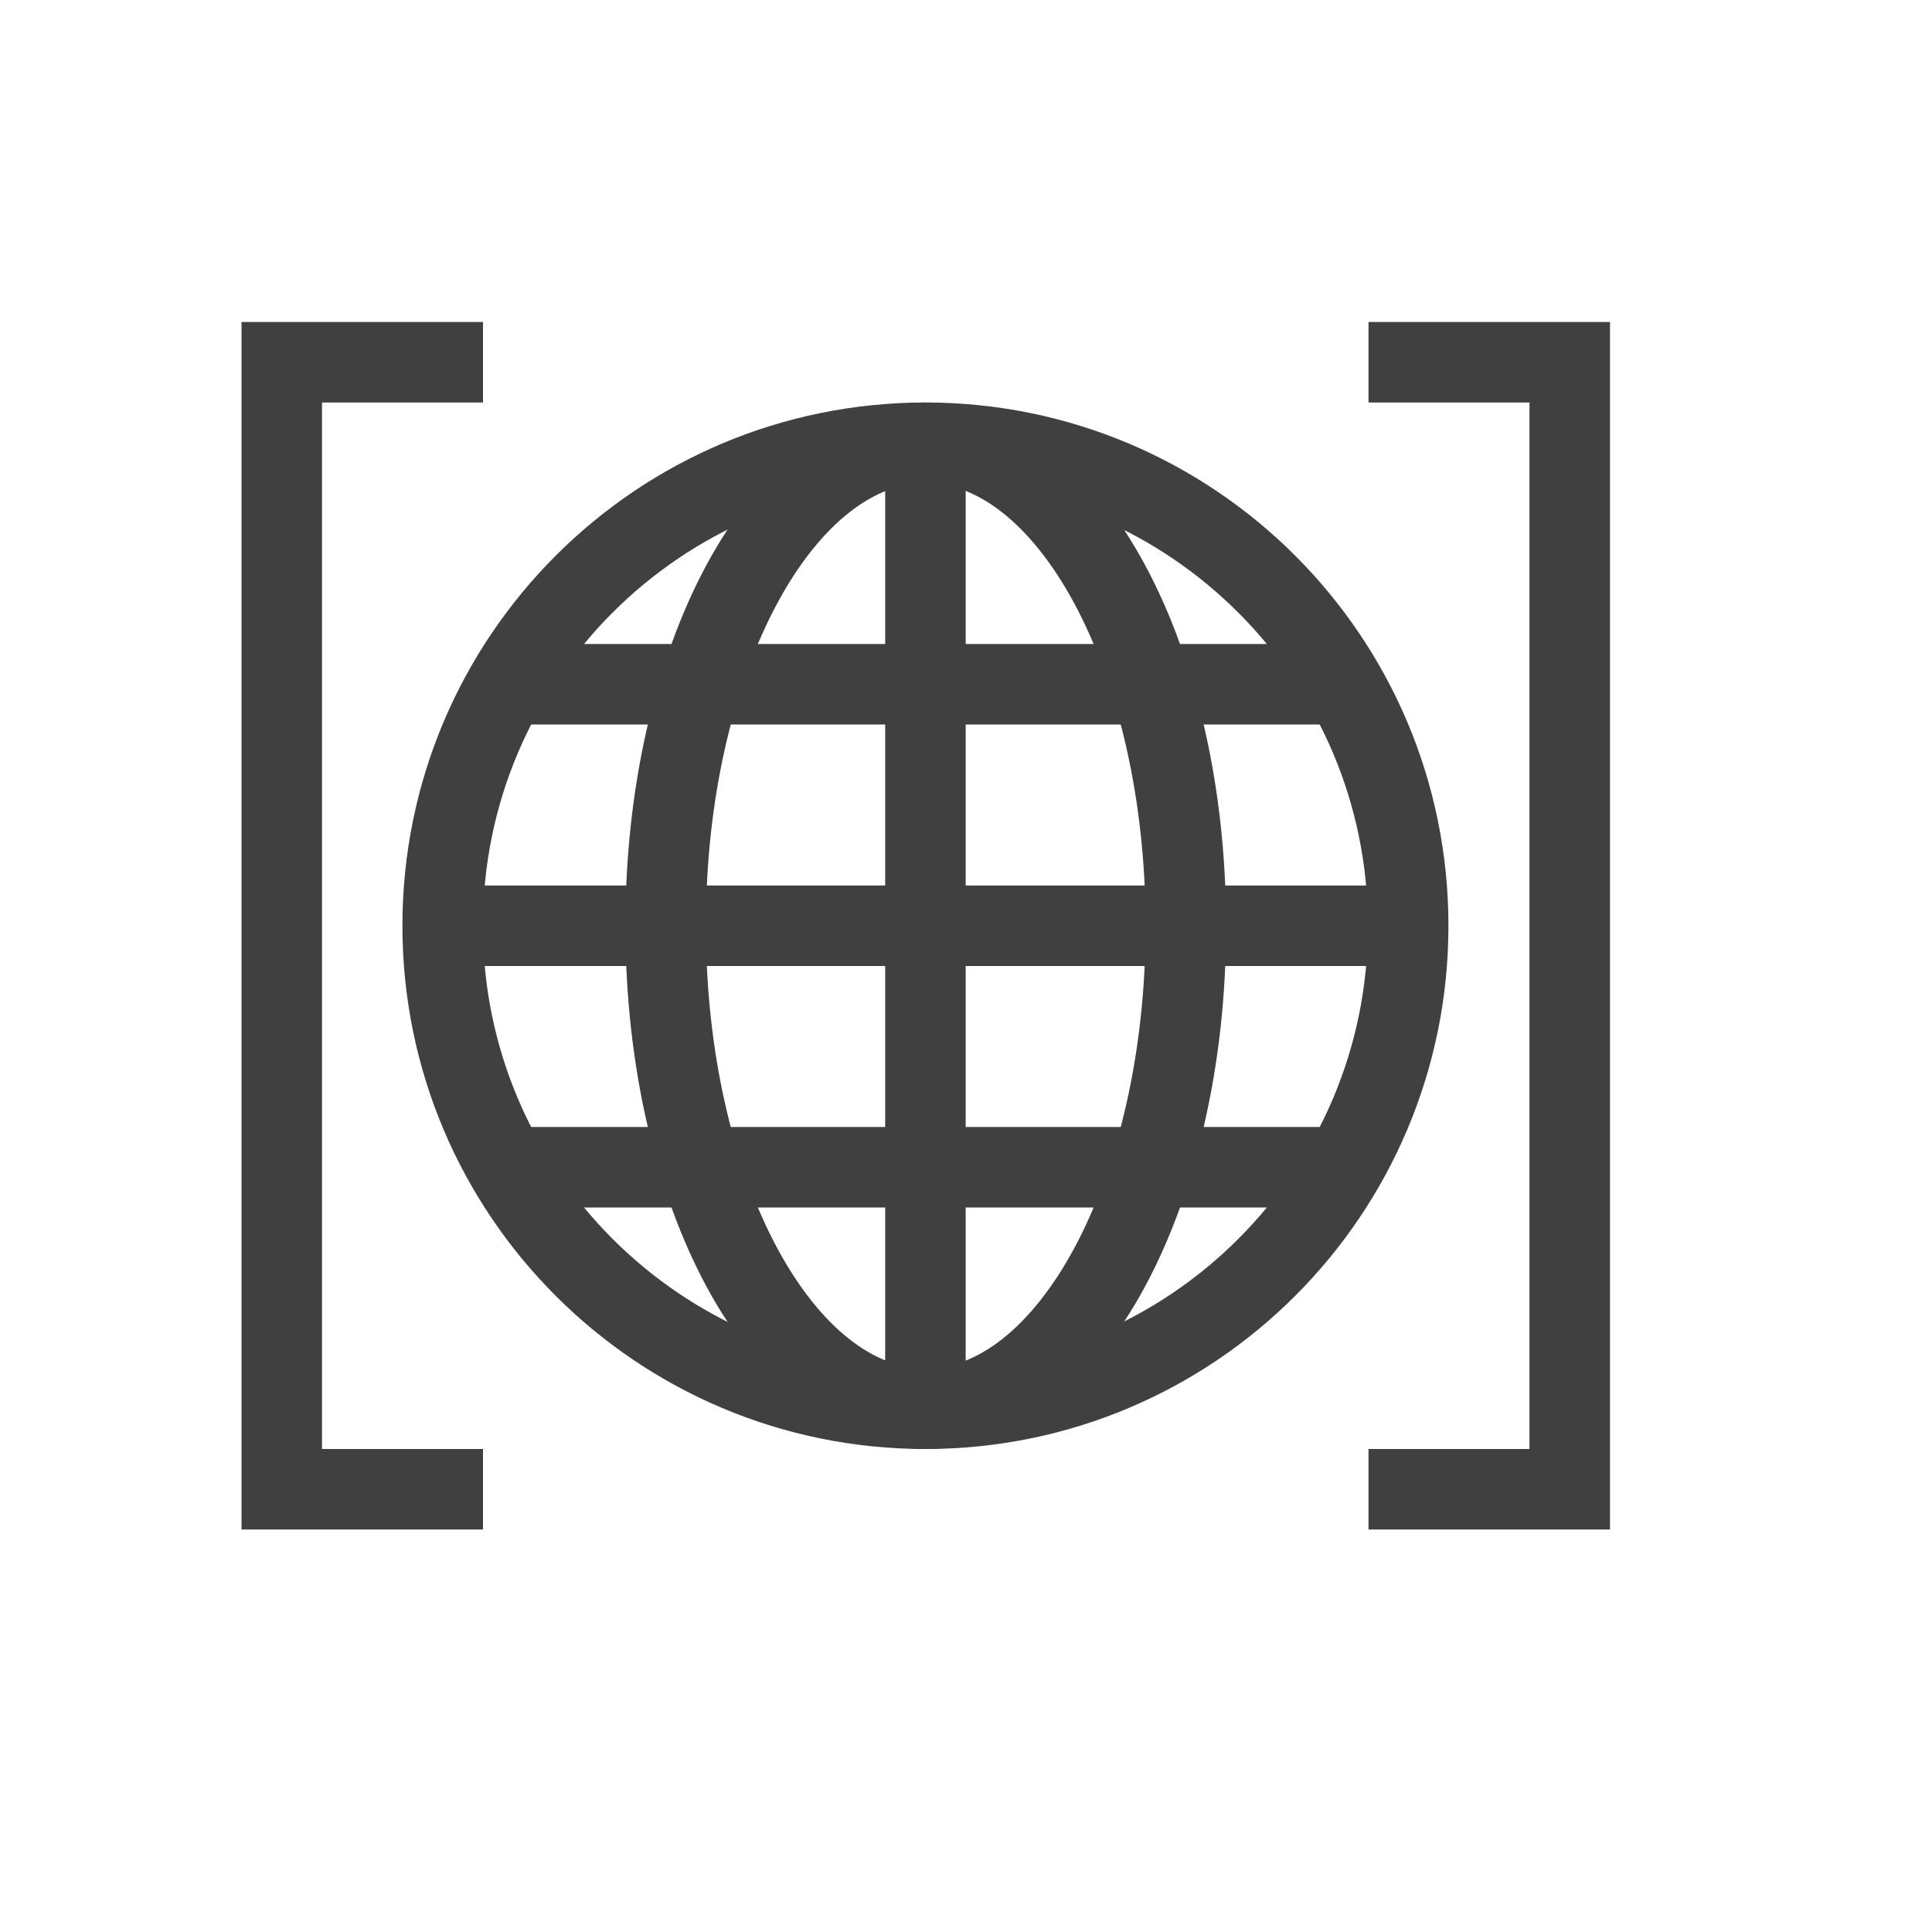
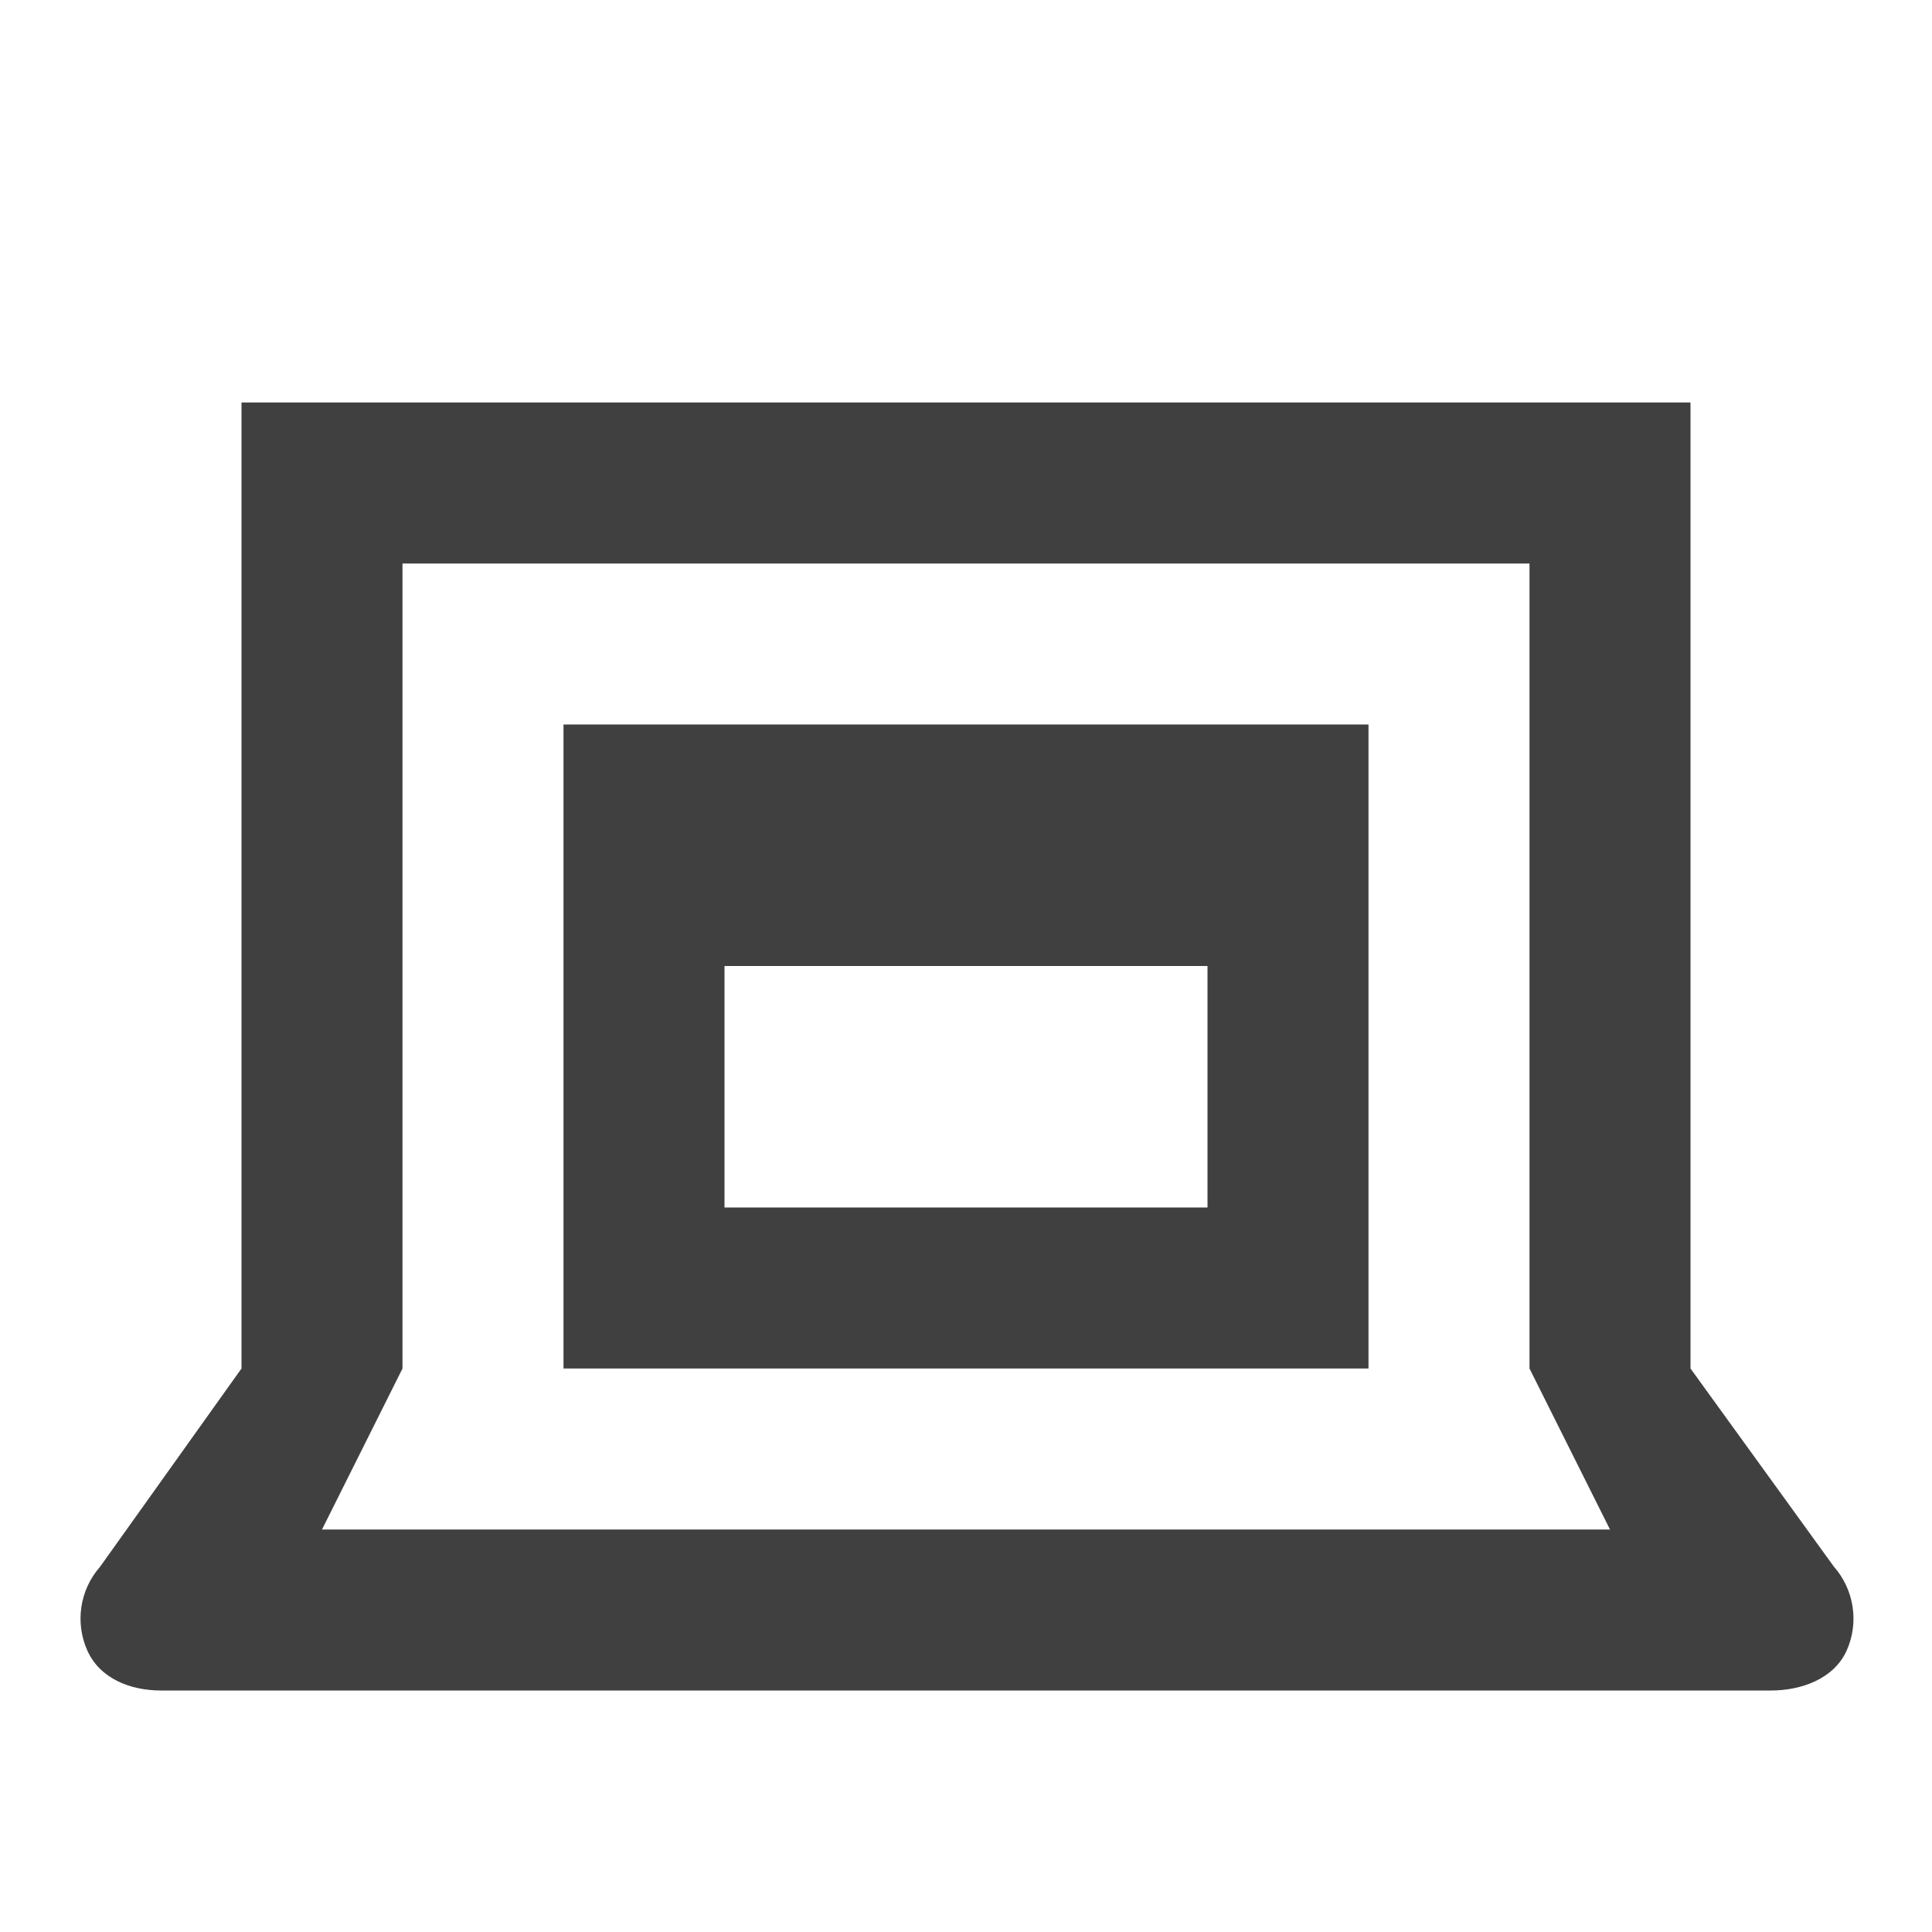
- <svg xmlns="http://www.w3.org/2000/svg" version="1.1" x="0px" y="0px" width="24" height="24" viewBox="0, 0, 24, 24">
-   <g id="web" style="opacity:0.75">
-     <g id="globe" style="stroke:black;fill-opacity:0;">
-       <path d="M11.496,17.5 C8.185,17.5 5.499,14.815 5.499,11.5 C5.499,8.185 8.185,5.5 11.496,5.5 C14.808,5.5 17.493,8.185 17.493,11.5 C17.493,14.815 14.808,17.5 11.496,17.5 z" />
-       <path d="M11.5,17.5 C9.716,17.5 8.269,14.815 8.269,11.5 C8.269,8.185 9.716,5.5 11.5,5.5 C13.284,5.5 14.731,8.185 14.731,11.5 C14.731,14.815 13.284,17.5 11.5,17.5 z" />
-       <path d="M11.496,5.5 L11.496,17.5" />
-       <path d="M5.499,11.5 L17.493,11.5" />
-       <path d="M6.5,14.5 L16.5,14.5" />
-       <path d="M6.5,8.5 L16.5,8.5" />
-     </g>
-     <g id="brackets">
-       <path d="M17,5 L17,4 L20,4 L20,19 L17,19 L17,18 L19,18 L19,5 z" />
-       <path d="M6,18 L6,19 L3,19 L3,4 L6,4 L6,5 L4,5 L4,18 z" />
-     </g>
+ <svg xmlns="http://www.w3.org/2000/svg" version="1.1" id="Layer_1" x="0px" y="0px" width="24" height="24" viewBox="0 0 24 24" enable-background="new 0 0 24 24" xml:space="preserve">
+   <g style="opacity:0.75">
+     <path d="M22.78,19.46L21,17V5H3v12l-1.757,2.463c-0.252,0.286-0.314,0.695-0.157,1.043C1.243,20.853,1.619,21,2,21   h20c0.382,0,0.783-0.148,0.94-0.496C23.096,20.156,23.033,19.746,22.78,19.46z M4,19l1-2V7h14v10l1,2H4z" />
+     <path d="M7,17h10V9H7V17z M9,15v-3h6v3H9z" />
  </g>
</svg>
